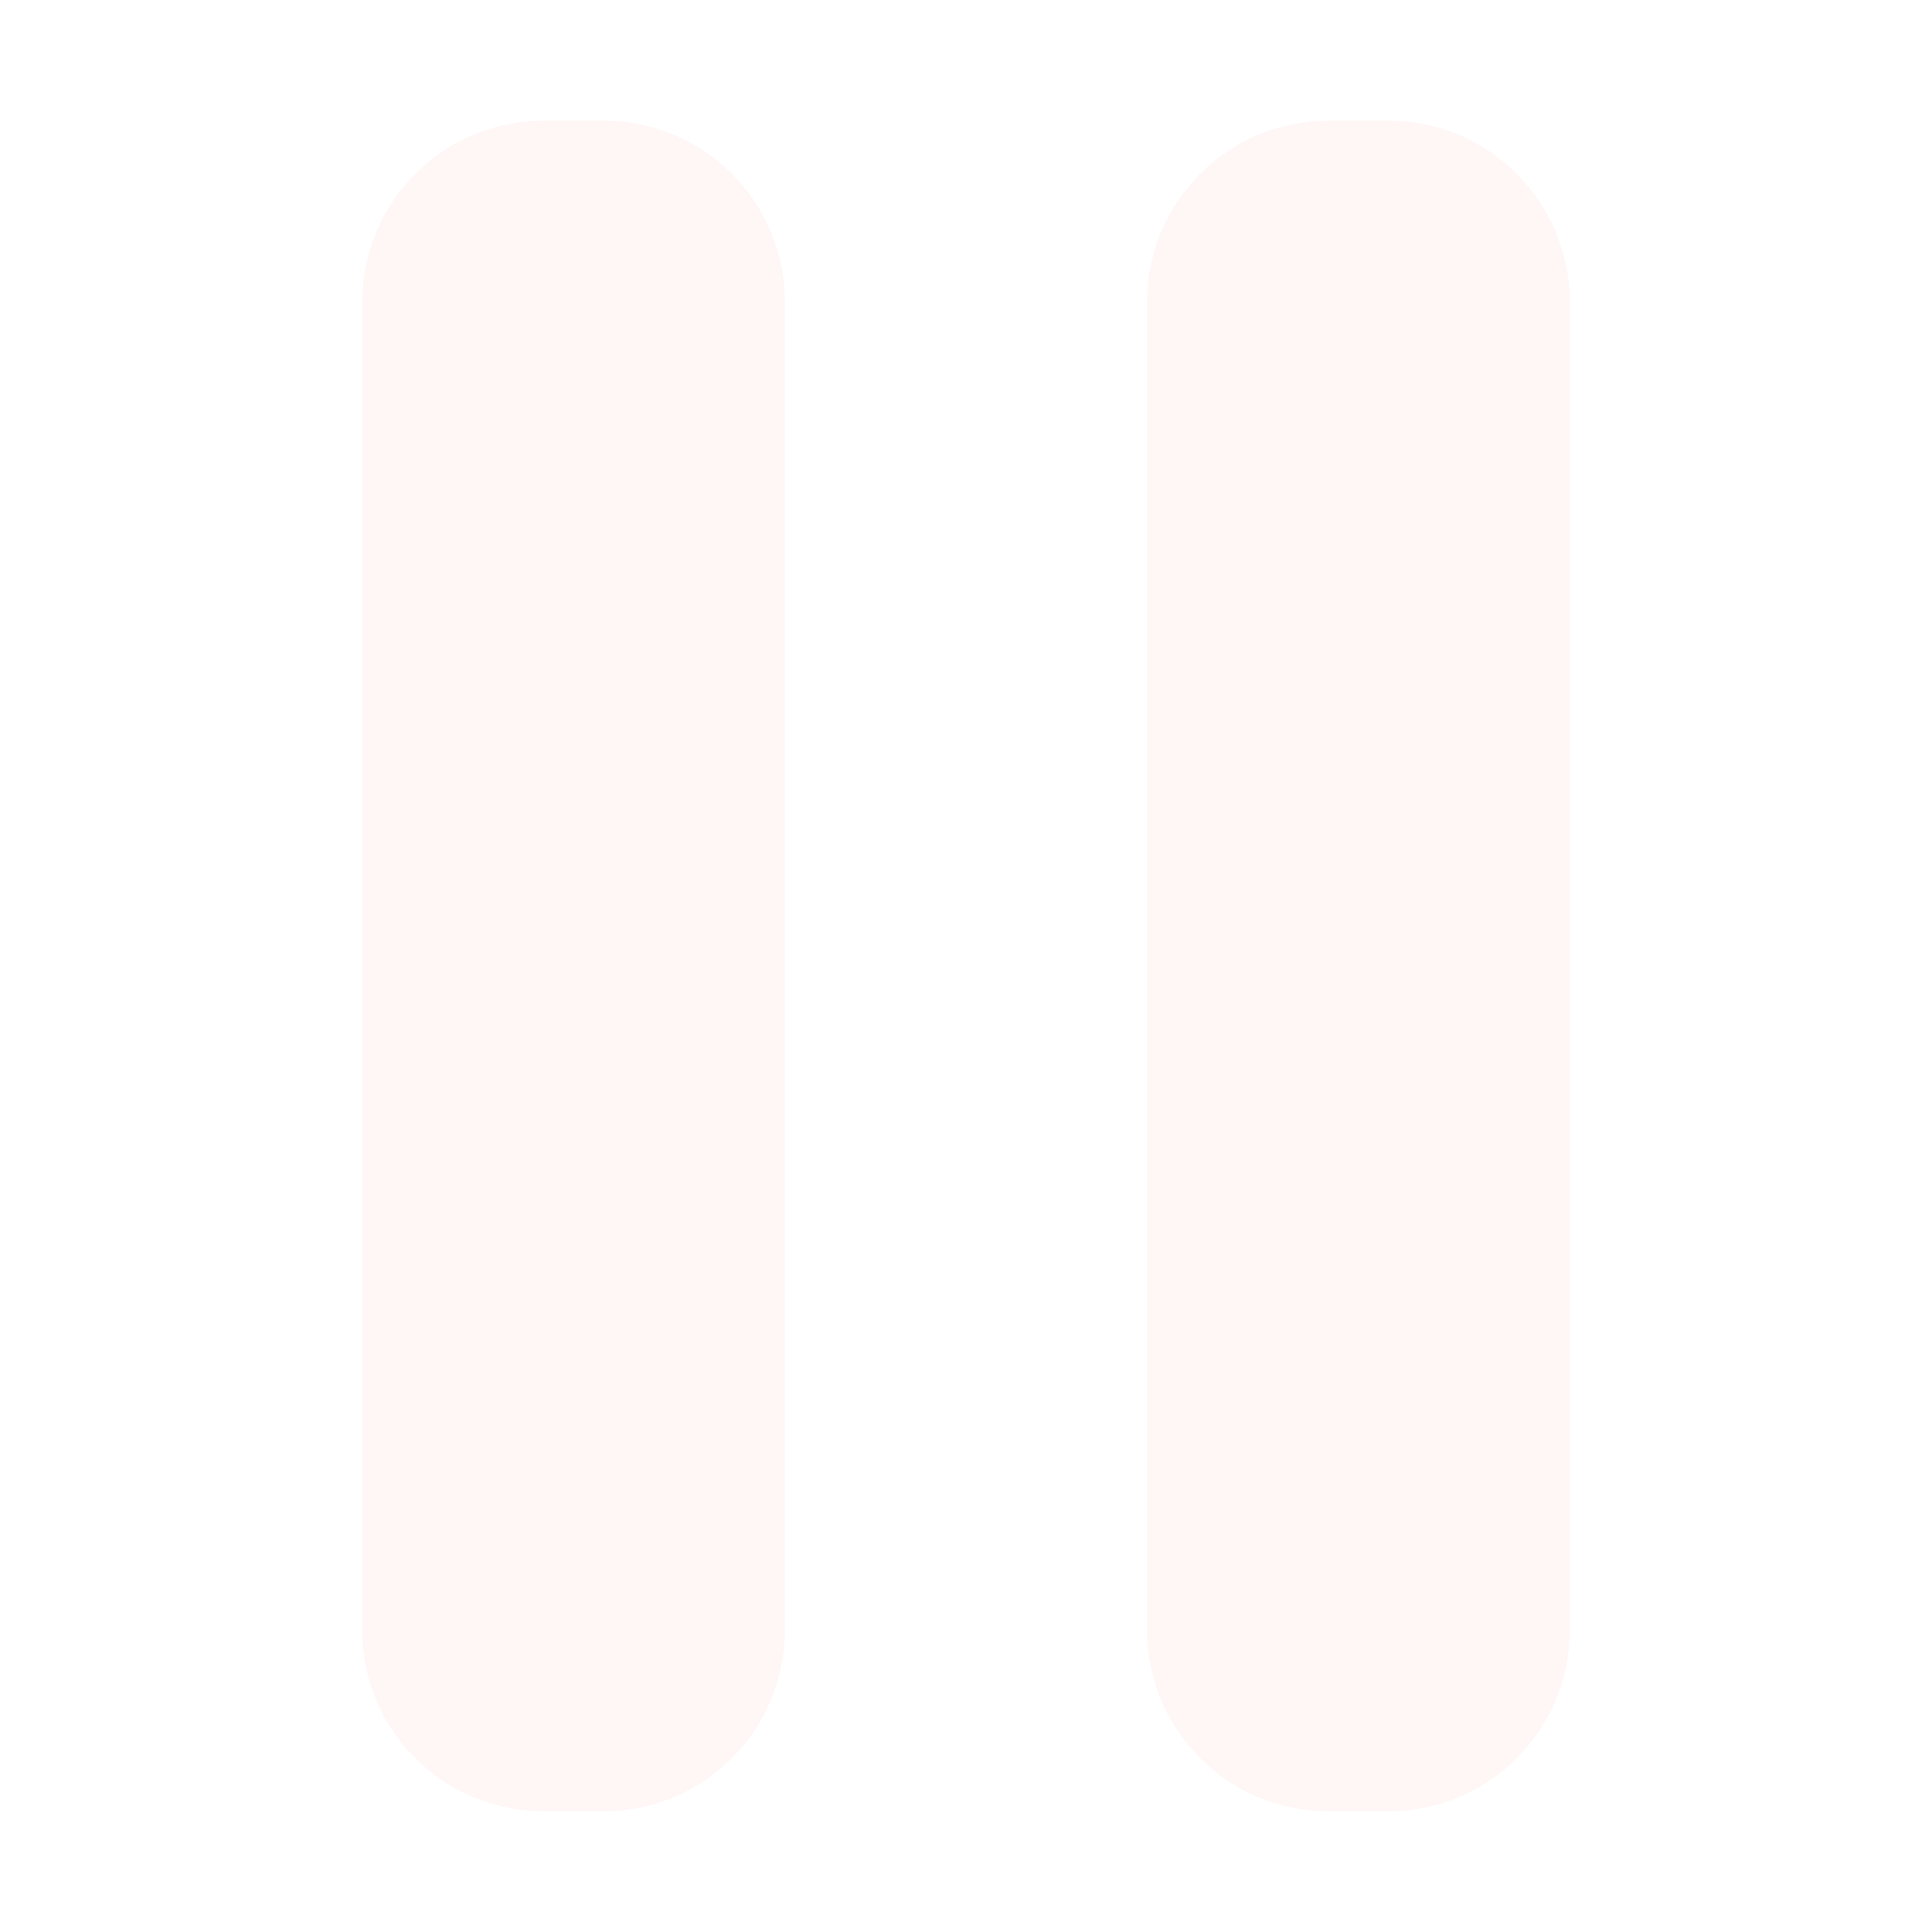
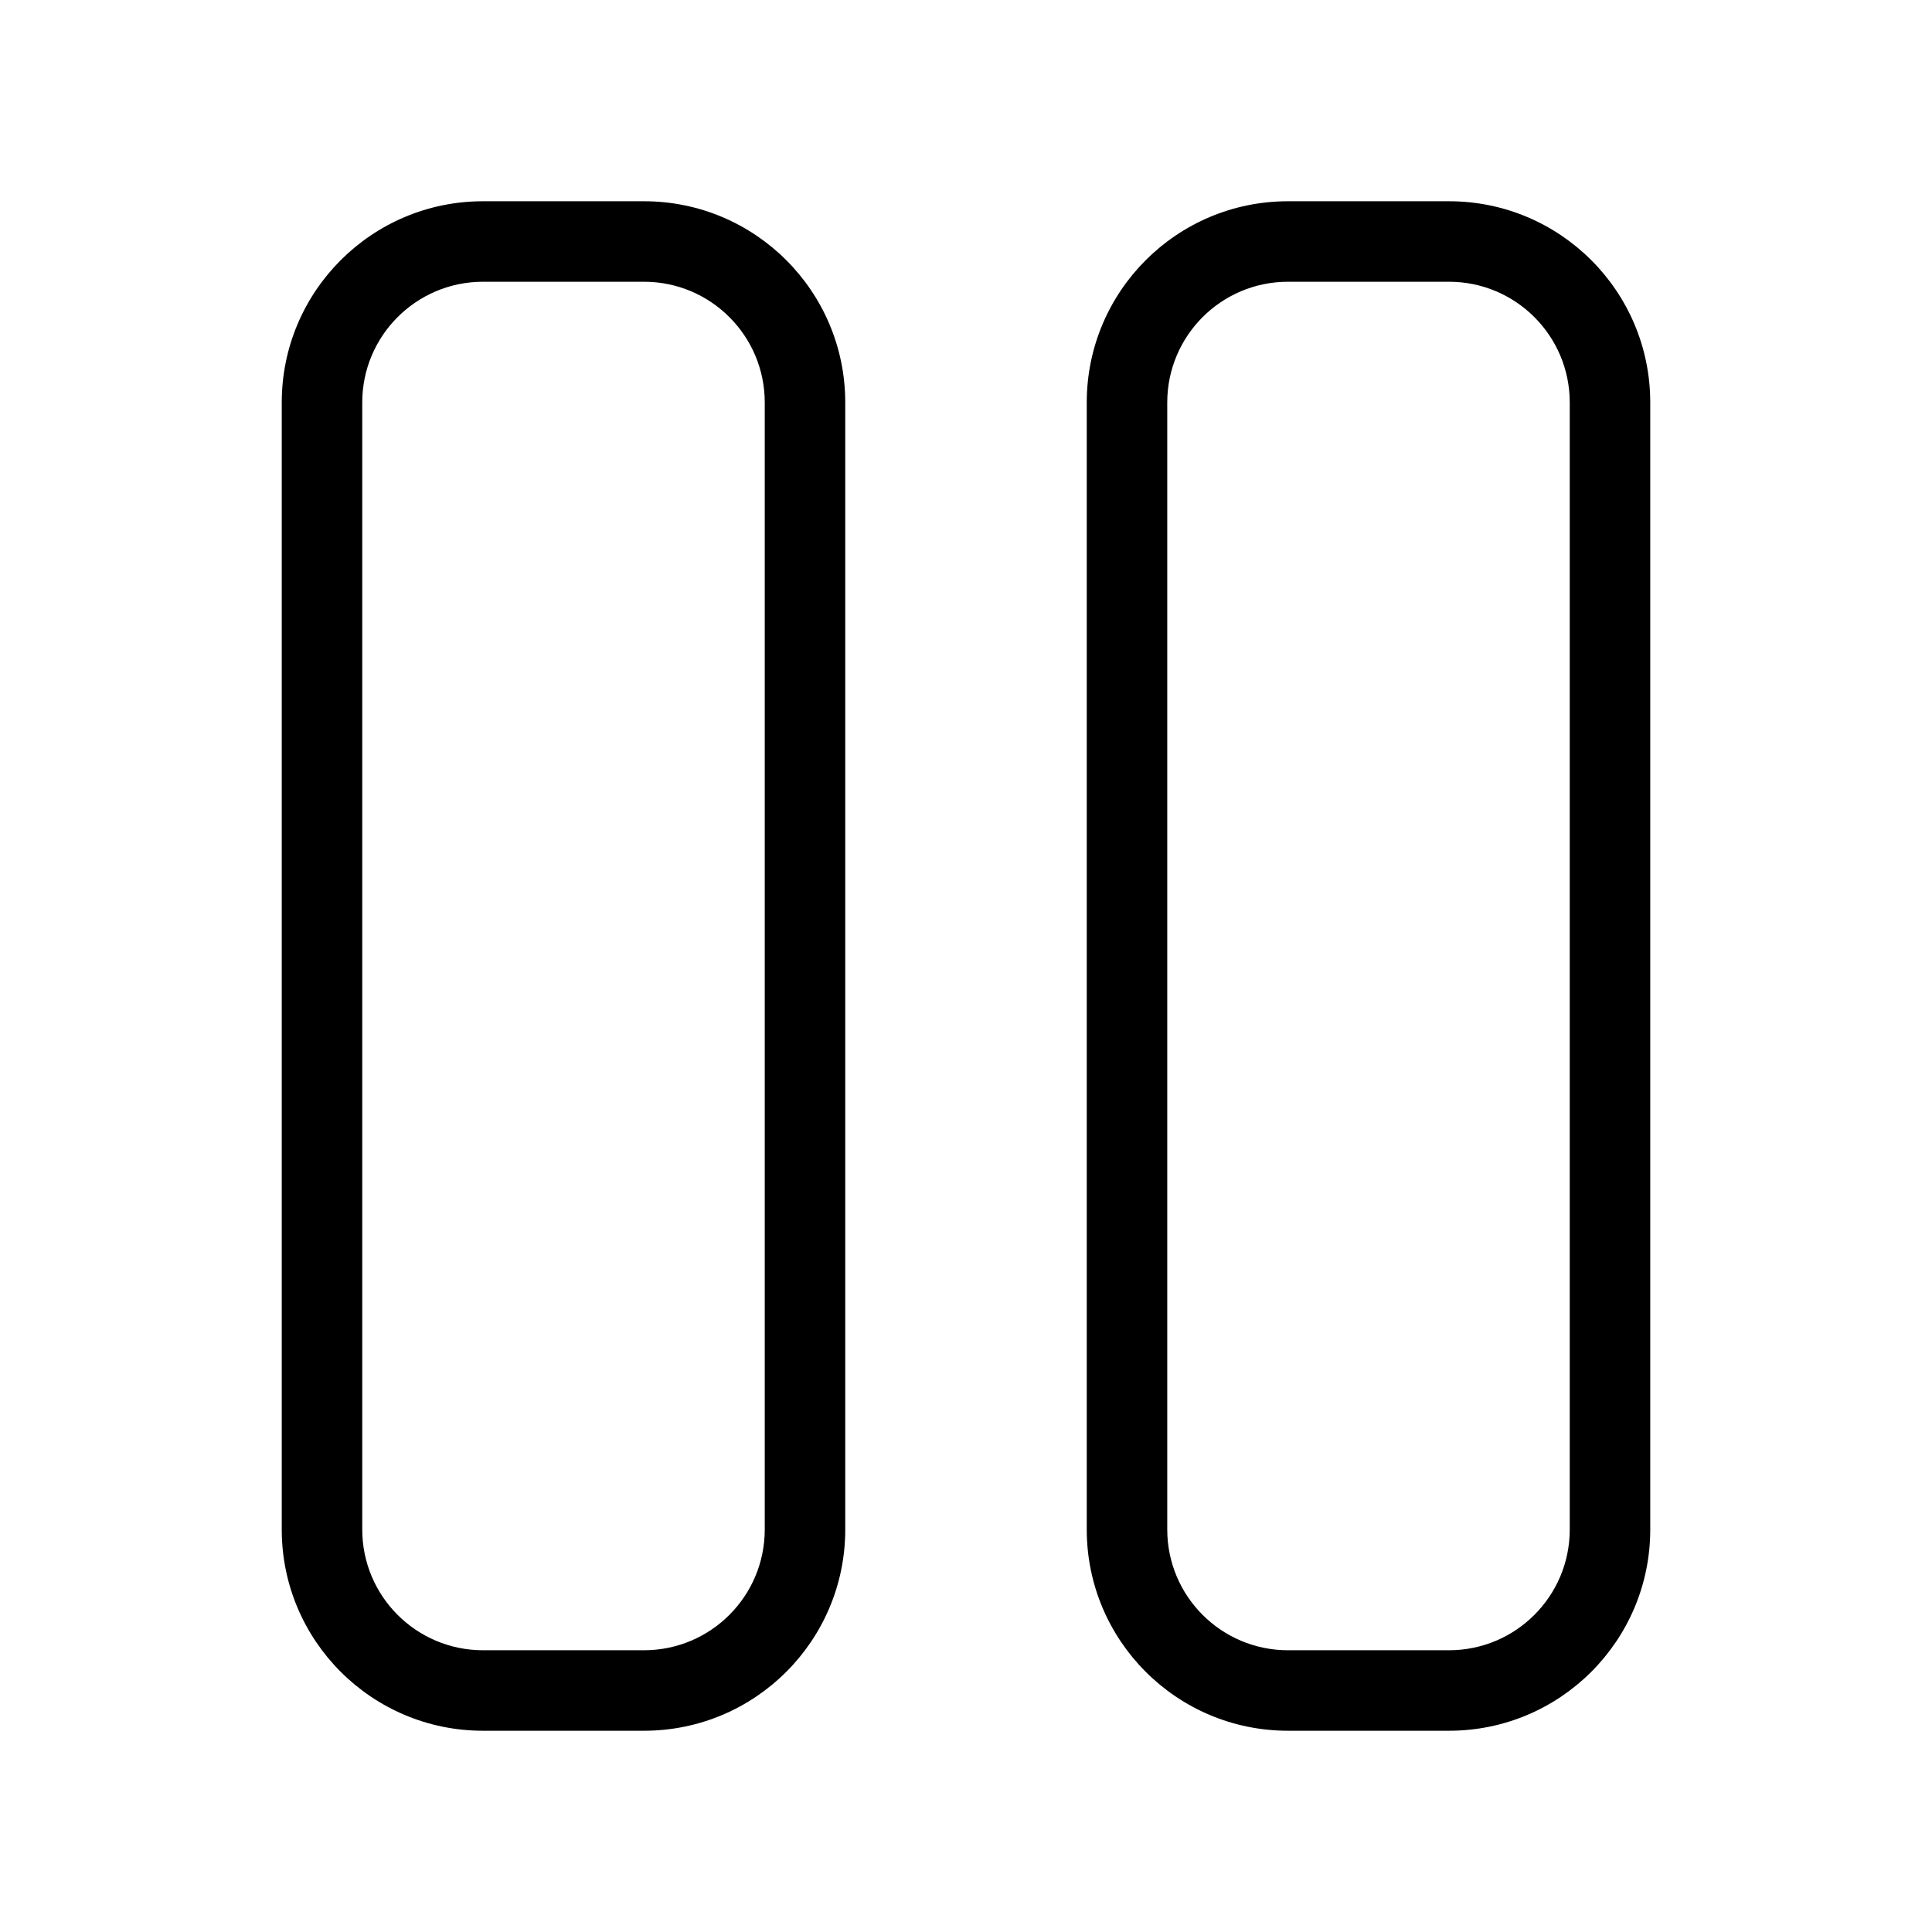
- <svg xmlns="http://www.w3.org/2000/svg" version="1.1" width="512" height="512" x="0" y="0" viewBox="0 0 32 32" style="enable-background:new 0 0 512 512" xml:space="preserve" class="hovered-paths">
+ <svg xmlns="http://www.w3.org/2000/svg" version="1.1" width="512" height="512" x="0" y="0" viewBox="0 0 48 48" style="enable-background:new 0 0 512 512" xml:space="preserve" class="">
  <g>
-     <g id="a98320b4-c804-49e8-bb64-e76768f68178" data-name="Layer 30">
-       <path d="m13 5v22a3 3 0 0 1 -3 3h-1a3 3 0 0 1 -3-3v-22a3 3 0 0 1 3-3h1a3 3 0 0 1 3 3zm10-3h-1a3 3 0 0 0 -3 3v22a3 3 0 0 0 3 3h1a3 3 0 0 0 3-3v-22a3 3 0 0 0 -3-3z" fill="#fff6f6" data-original="#000000" class="hovered-path" />
+     <g id="Line">
+       <path d="m12 5a5 5 0 0 0 -5 5v28a5 5 0 0 0 5 5h4a5 5 0 0 0 5-5v-28a5 5 0 0 0 -5-5zm7 5v28a3 3 0 0 1 -3 3h-4a3 3 0 0 1 -3-3v-28a3 3 0 0 1 3-3h4a3 3 0 0 1 3 3z" fill="#000000" data-original="#000000" />
+       <path d="m32 43h4a5 5 0 0 0 5-5v-28a5 5 0 0 0 -5-5h-4a5 5 0 0 0 -5 5v28a5 5 0 0 0 5 5zm-3-33a3 3 0 0 1 3-3h4a3 3 0 0 1 3 3v28a3 3 0 0 1 -3 3h-4a3 3 0 0 1 -3-3z" fill="#000000" data-original="#000000" />
    </g>
  </g>
</svg>
